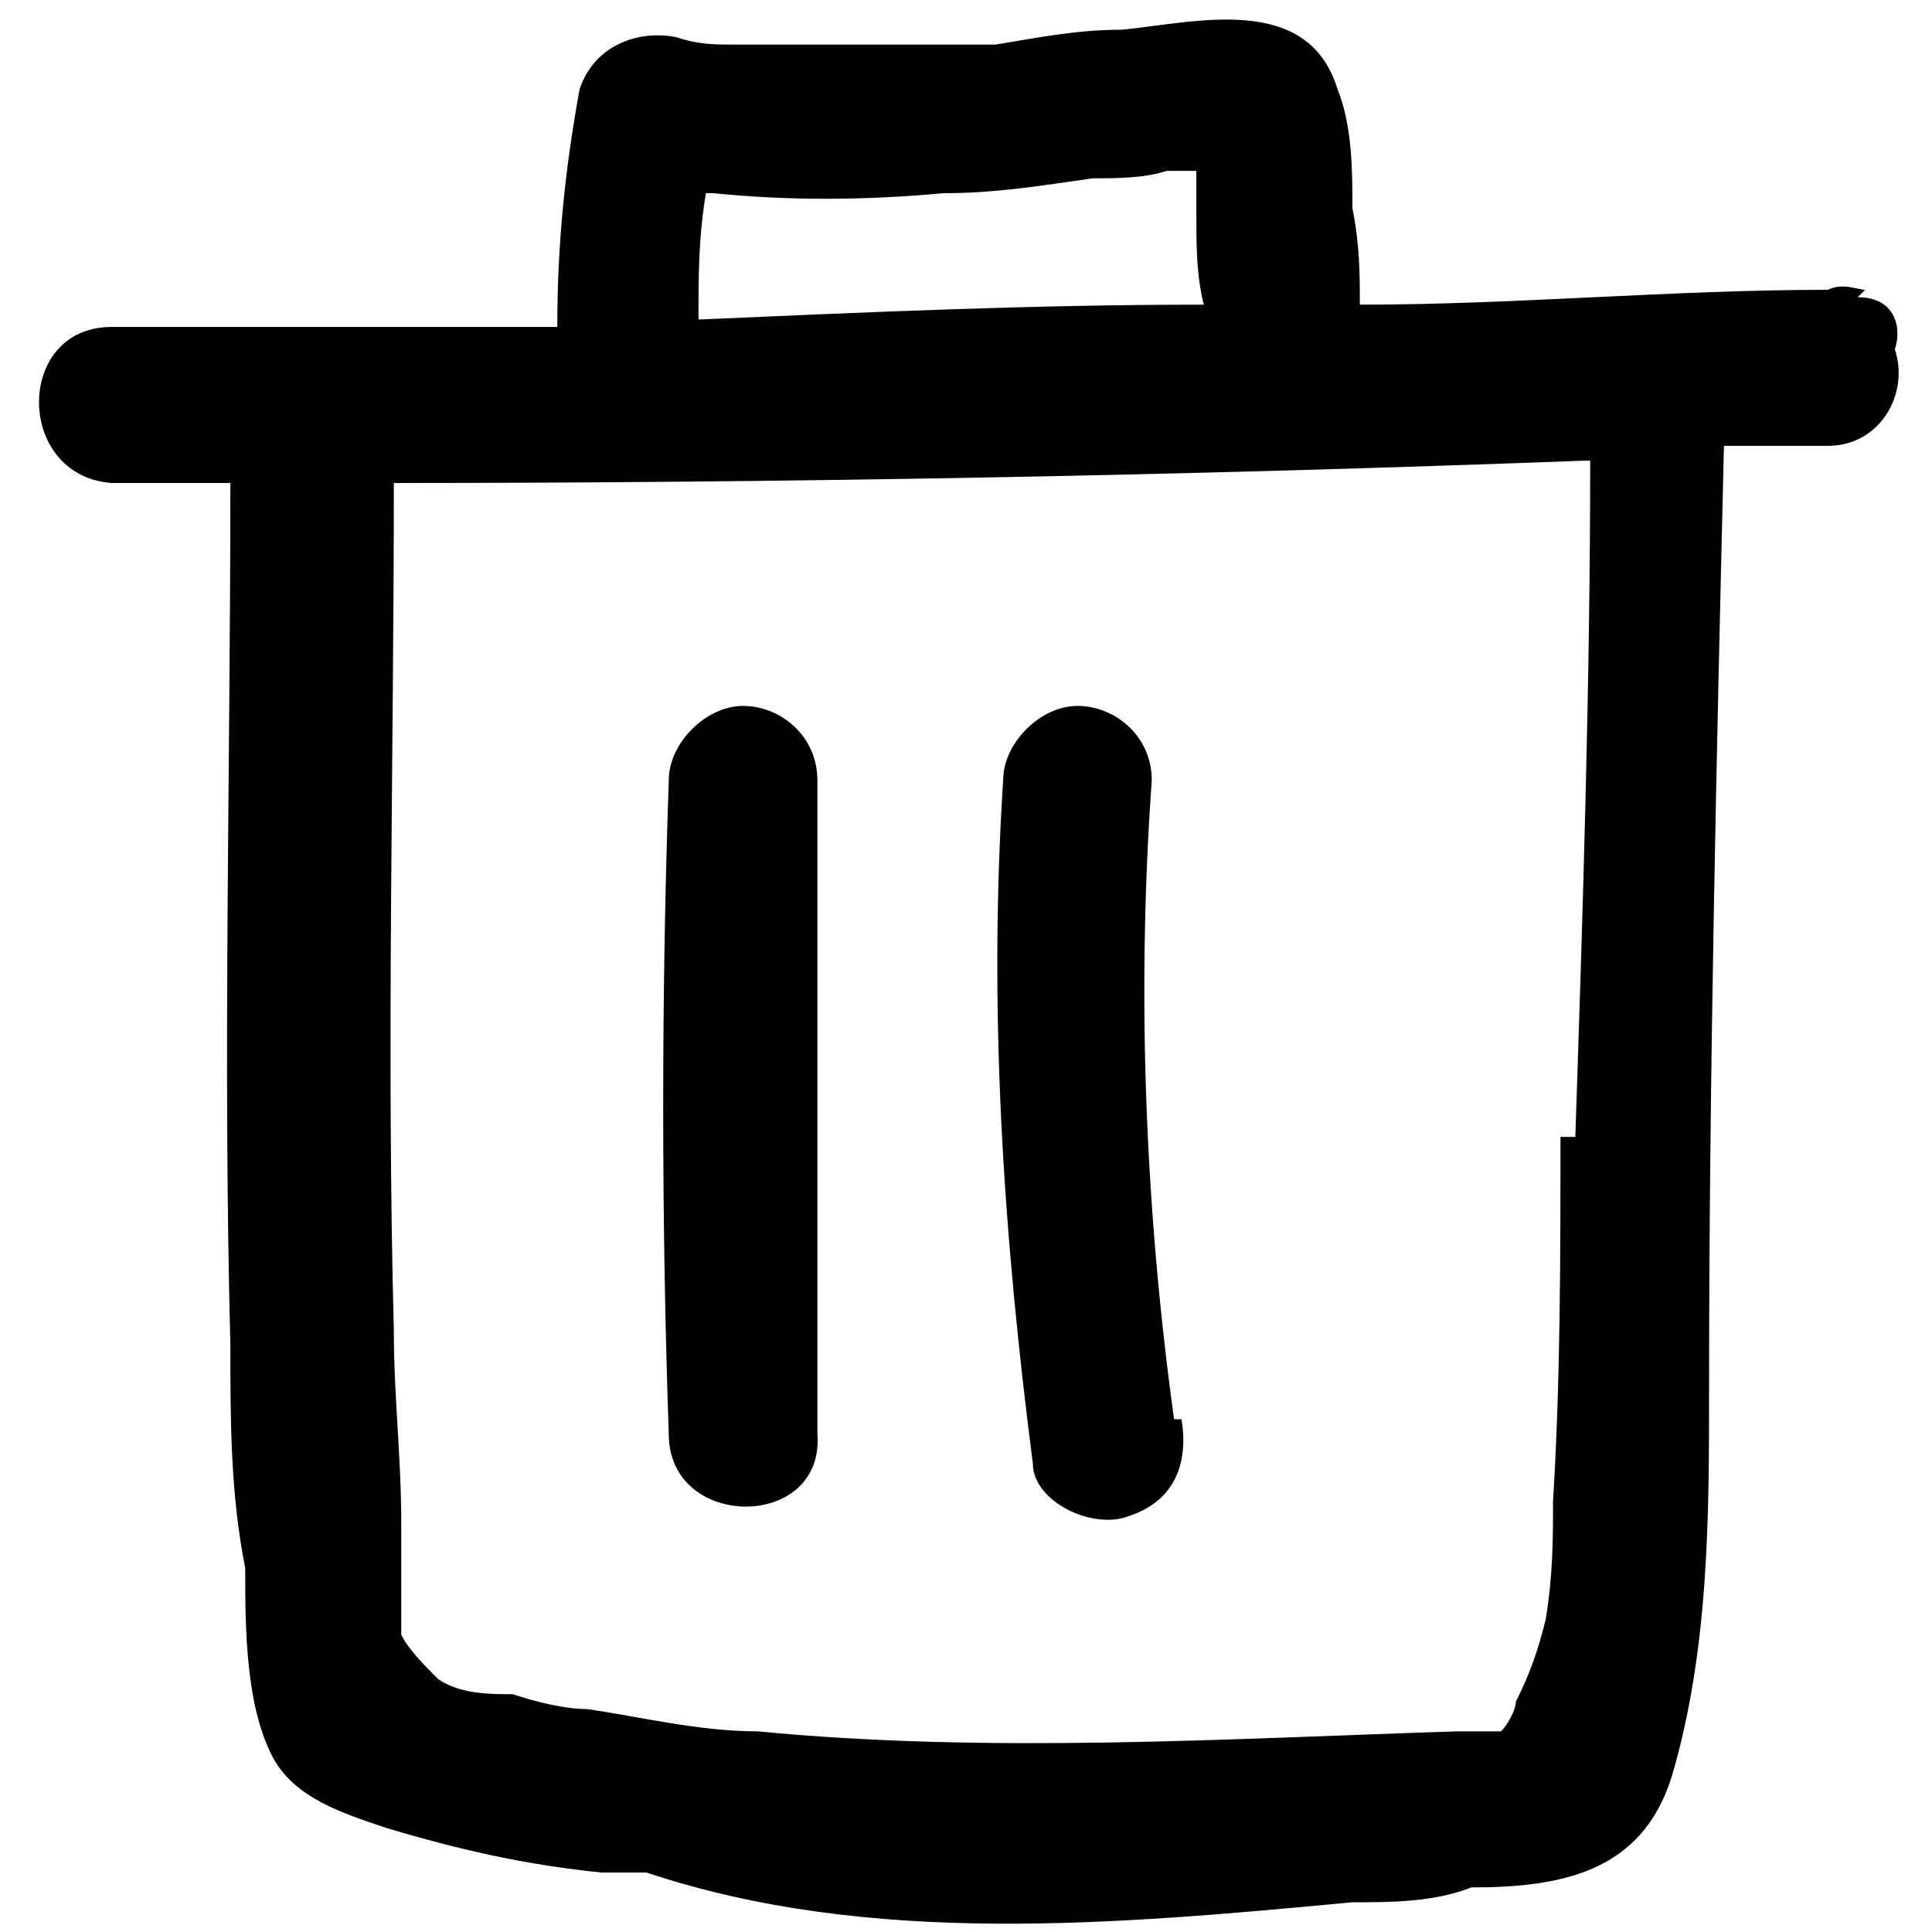
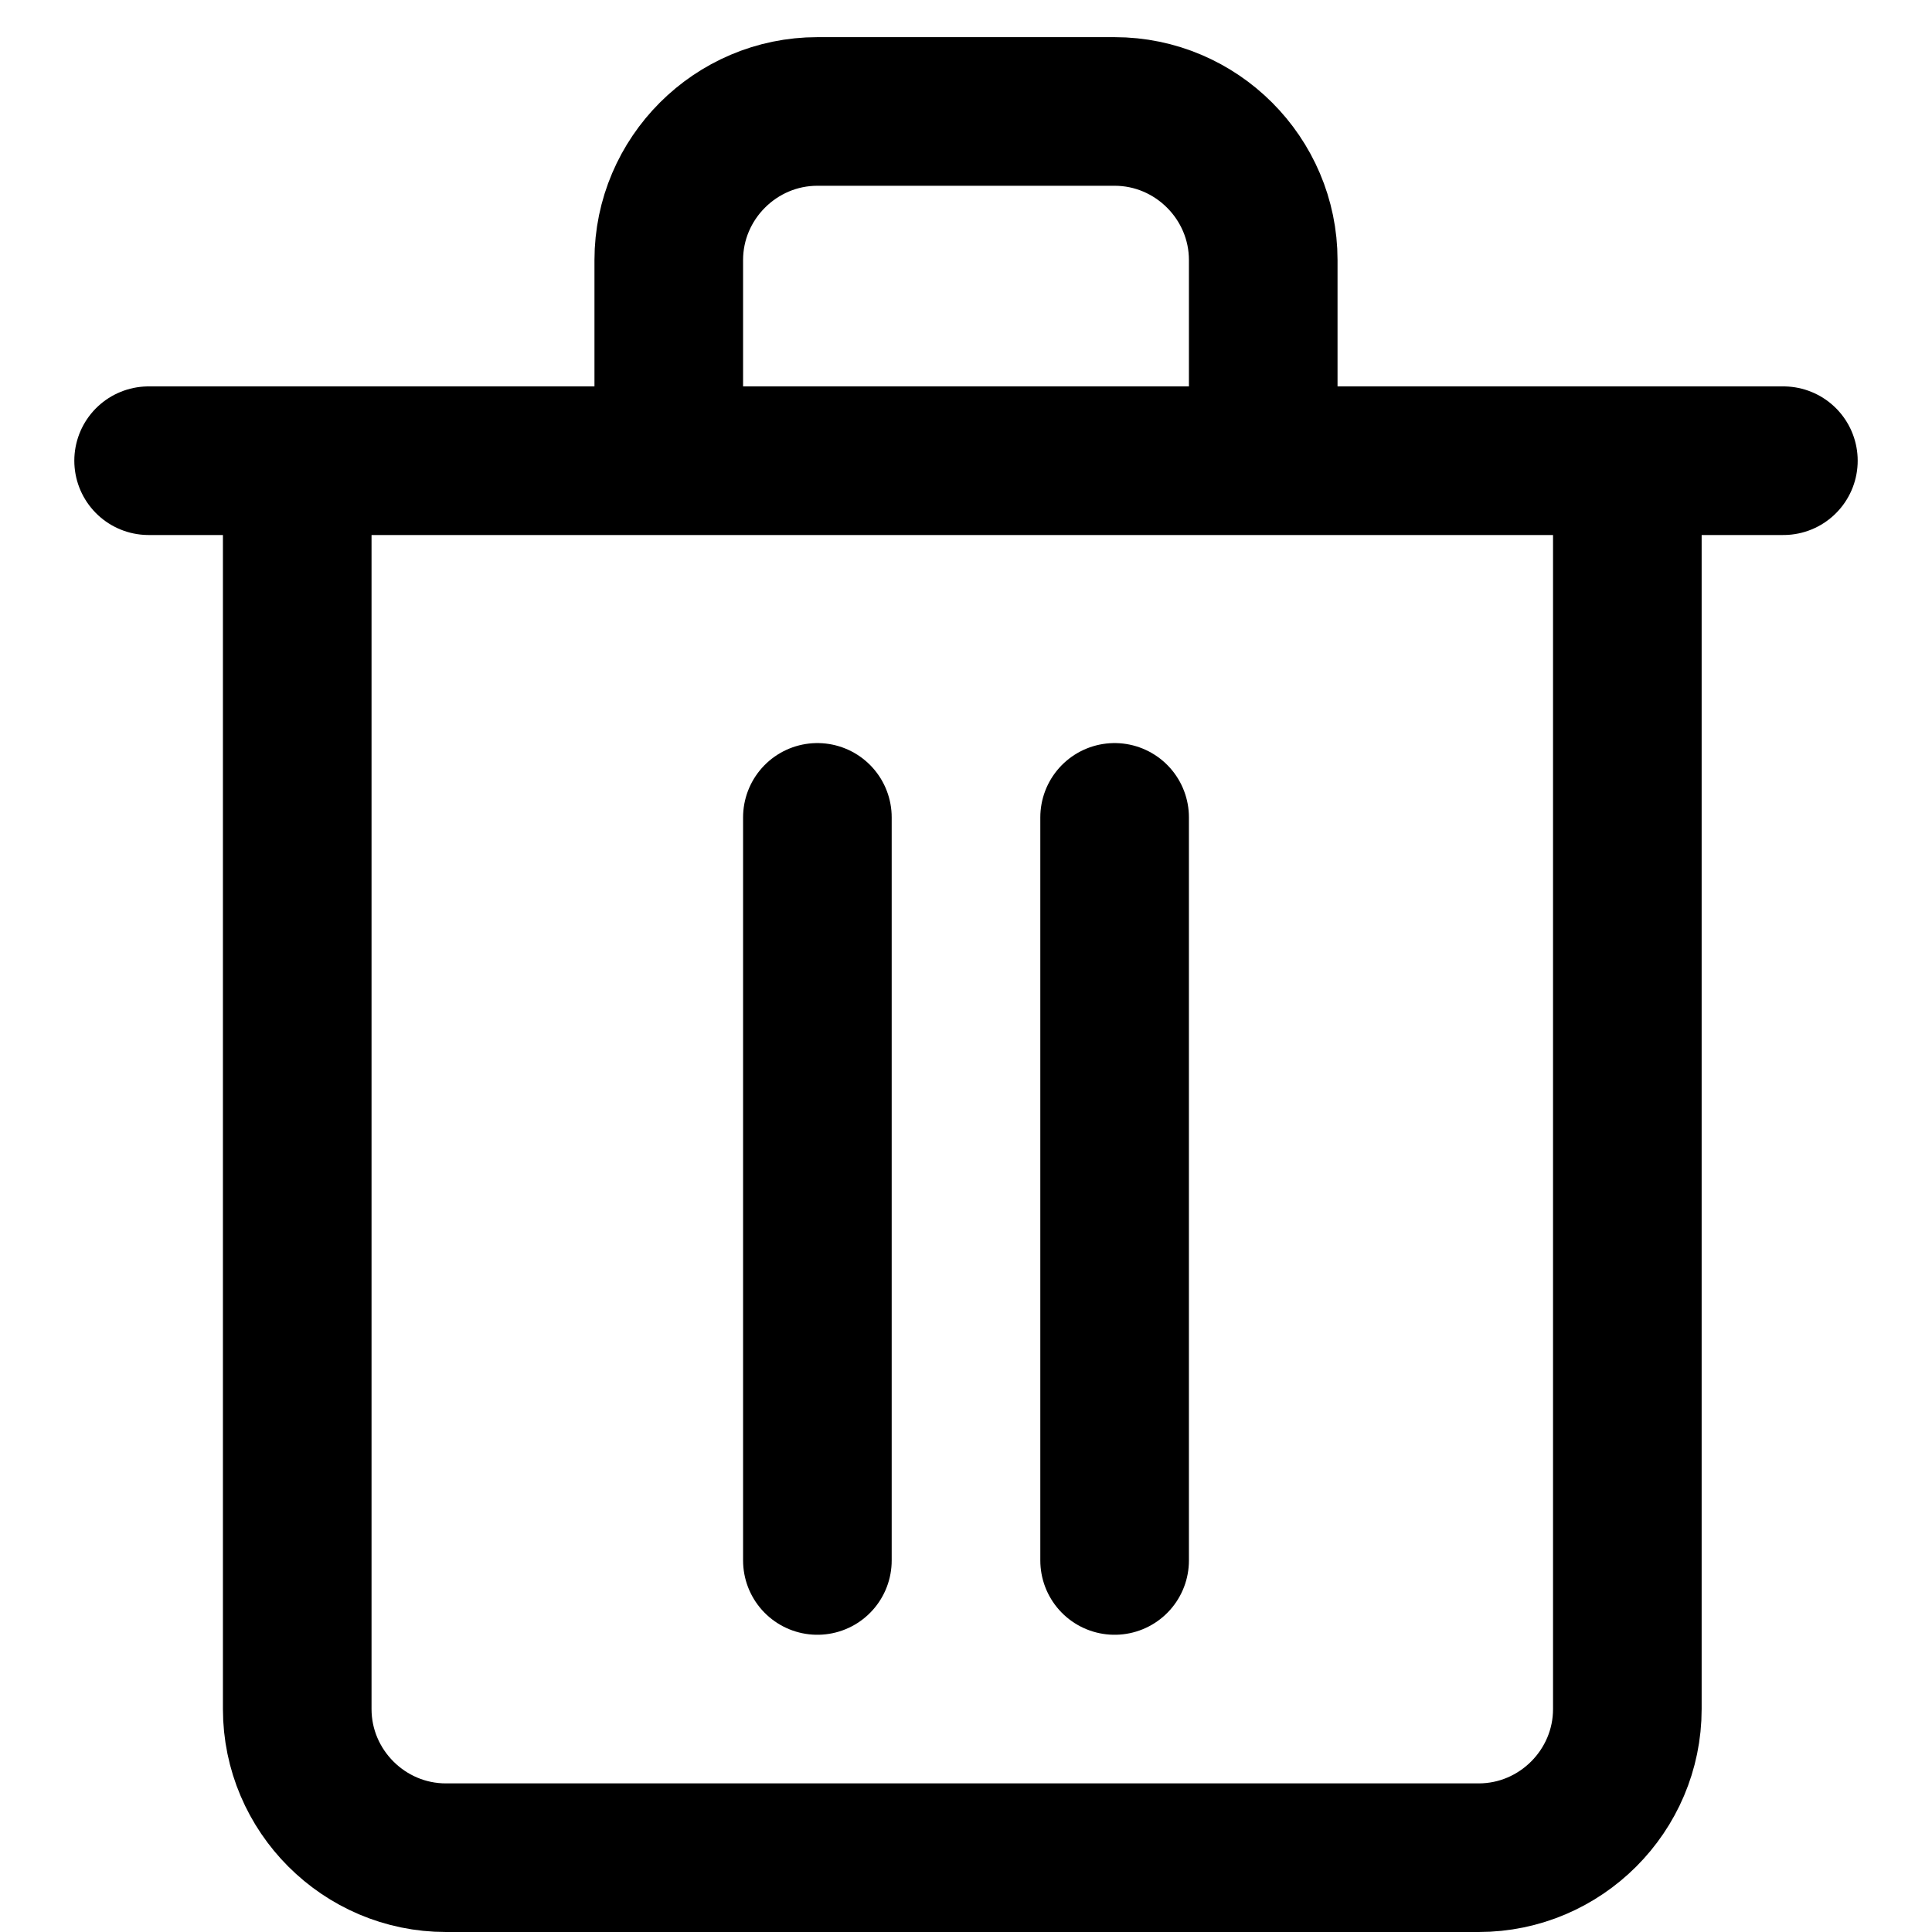
<svg xmlns="http://www.w3.org/2000/svg" id="Layer_1" version="1.1" viewBox="0 0 26 26">
-   <path d="M15.8,19.1c-.4-2.9-.5-5.8-.3-8.6,0-.6-.5-1-1-1s-1,.5-1,1c-.2,3.1,0,6.1.4,9.2,0,.5.8.9,1.3.7.6-.2.8-.7.7-1.3Z" />
-   <path d="M11,10.5c0-.6-.5-1-1-1s-1,.5-1,1c-.1,2.9-.1,5.9,0,8.8,0,1.3,2.1,1.3,2,0,0-2.9,0-5.9,0-8.8Z" />
-   <path d="M25.1,3.9c-.1,0-.3-.1-.5,0-2.1,0-4.2.2-6.3.2,0-.4,0-.8-.1-1.3,0-.5,0-1.1-.2-1.6-.4-1.3-1.9-.9-2.9-.8-.6,0-1.1.1-1.7.2-.3,0-.6,0-.8,0h-2.3c-.1,0-.3,0-.4,0-.3,0-.5,0-.8-.1-.5-.1-1.1.1-1.3.7-.2,1.1-.3,2.1-.3,3.2-2,0-4,0-6,0-1.3,0-1.3,2,0,2.1.5,0,1.1,0,1.6,0,0,0,0,0,0,0,0,3.9-.1,7.7,0,11.6,0,1,0,2,.2,3,0,.8,0,1.9.4,2.6.3.5.9.7,1.5.9,1,.3,1.9.5,2.9.6.2,0,.4,0,.6,0,3,1,6.3.7,9.5.4.5,0,1.1,0,1.6-.2,1.2,0,2.3-.2,2.7-1.5.5-1.7.5-3.5.5-5.2,0-4.2.1-8.5.2-12.7.5,0,.9,0,1.4,0,.7,0,1.1-.7.9-1.3.1-.3,0-.7-.5-.7ZM9.6,2.6c1,.1,2,.1,3.1,0,.7,0,1.3-.1,2-.2.3,0,.7,0,1-.1.1,0,.3,0,.4,0,0,.2,0,.4,0,.6,0,.4,0,.8.1,1.2-2.3,0-4.5.1-6.8.2,0-.6,0-1.1.1-1.7ZM21,15.3c0,1.6,0,3.3-.1,4.9,0,.5,0,1-.1,1.6-.1.4-.2.7-.4,1.1,0,.1-.1.3-.2.4-.2,0-.4,0-.6,0-3.1.1-6.3.3-9.4,0-.8,0-1.6-.2-2.3-.3-.3,0-.7-.1-1-.2-.3,0-.7,0-1-.2-.2-.2-.4-.4-.5-.6,0-.1,0-.3,0-.4,0-.4,0-.7,0-1.1,0-.9-.1-1.7-.1-2.6-.1-3.8,0-7.6,0-11.4,0,0,0,0,0,0,5.3,0,10.7-.1,16-.3,0,0,0,0,0,0,0,0,0,0,.1,0,0,3-.1,6.1-.2,9.1Z" />
+   <defs>
+     <style>
+       .st0 {
+         fill: none;
+         stroke: #000;
+         stroke-linecap: round;
+         stroke-linejoin: round;
+         stroke-width: 2px;
+       }
+     </style>
+   </defs>
+   <line class="st0" x1="2" y1="6.2" x2="24" y2="6.2" />
+   <path class="st0" d="M17,5.2v-1.7c0-1.1-.9-2-2-2h-4c-1.1,0-2,.9-2,2v1.7" />
+   <g>
+     <line class="st0" x1="11" y1="11" x2="11" y2="21" />
+     <line class="st0" x1="15" y1="11" x2="15" y2="21" />
+   </g>
+   <path class="st0" d="M21.9,6.2v16.8c0,1.1-.9,2-2,2H6c-1.1,0-2-.9-2-2V6.2" />
</svg>
